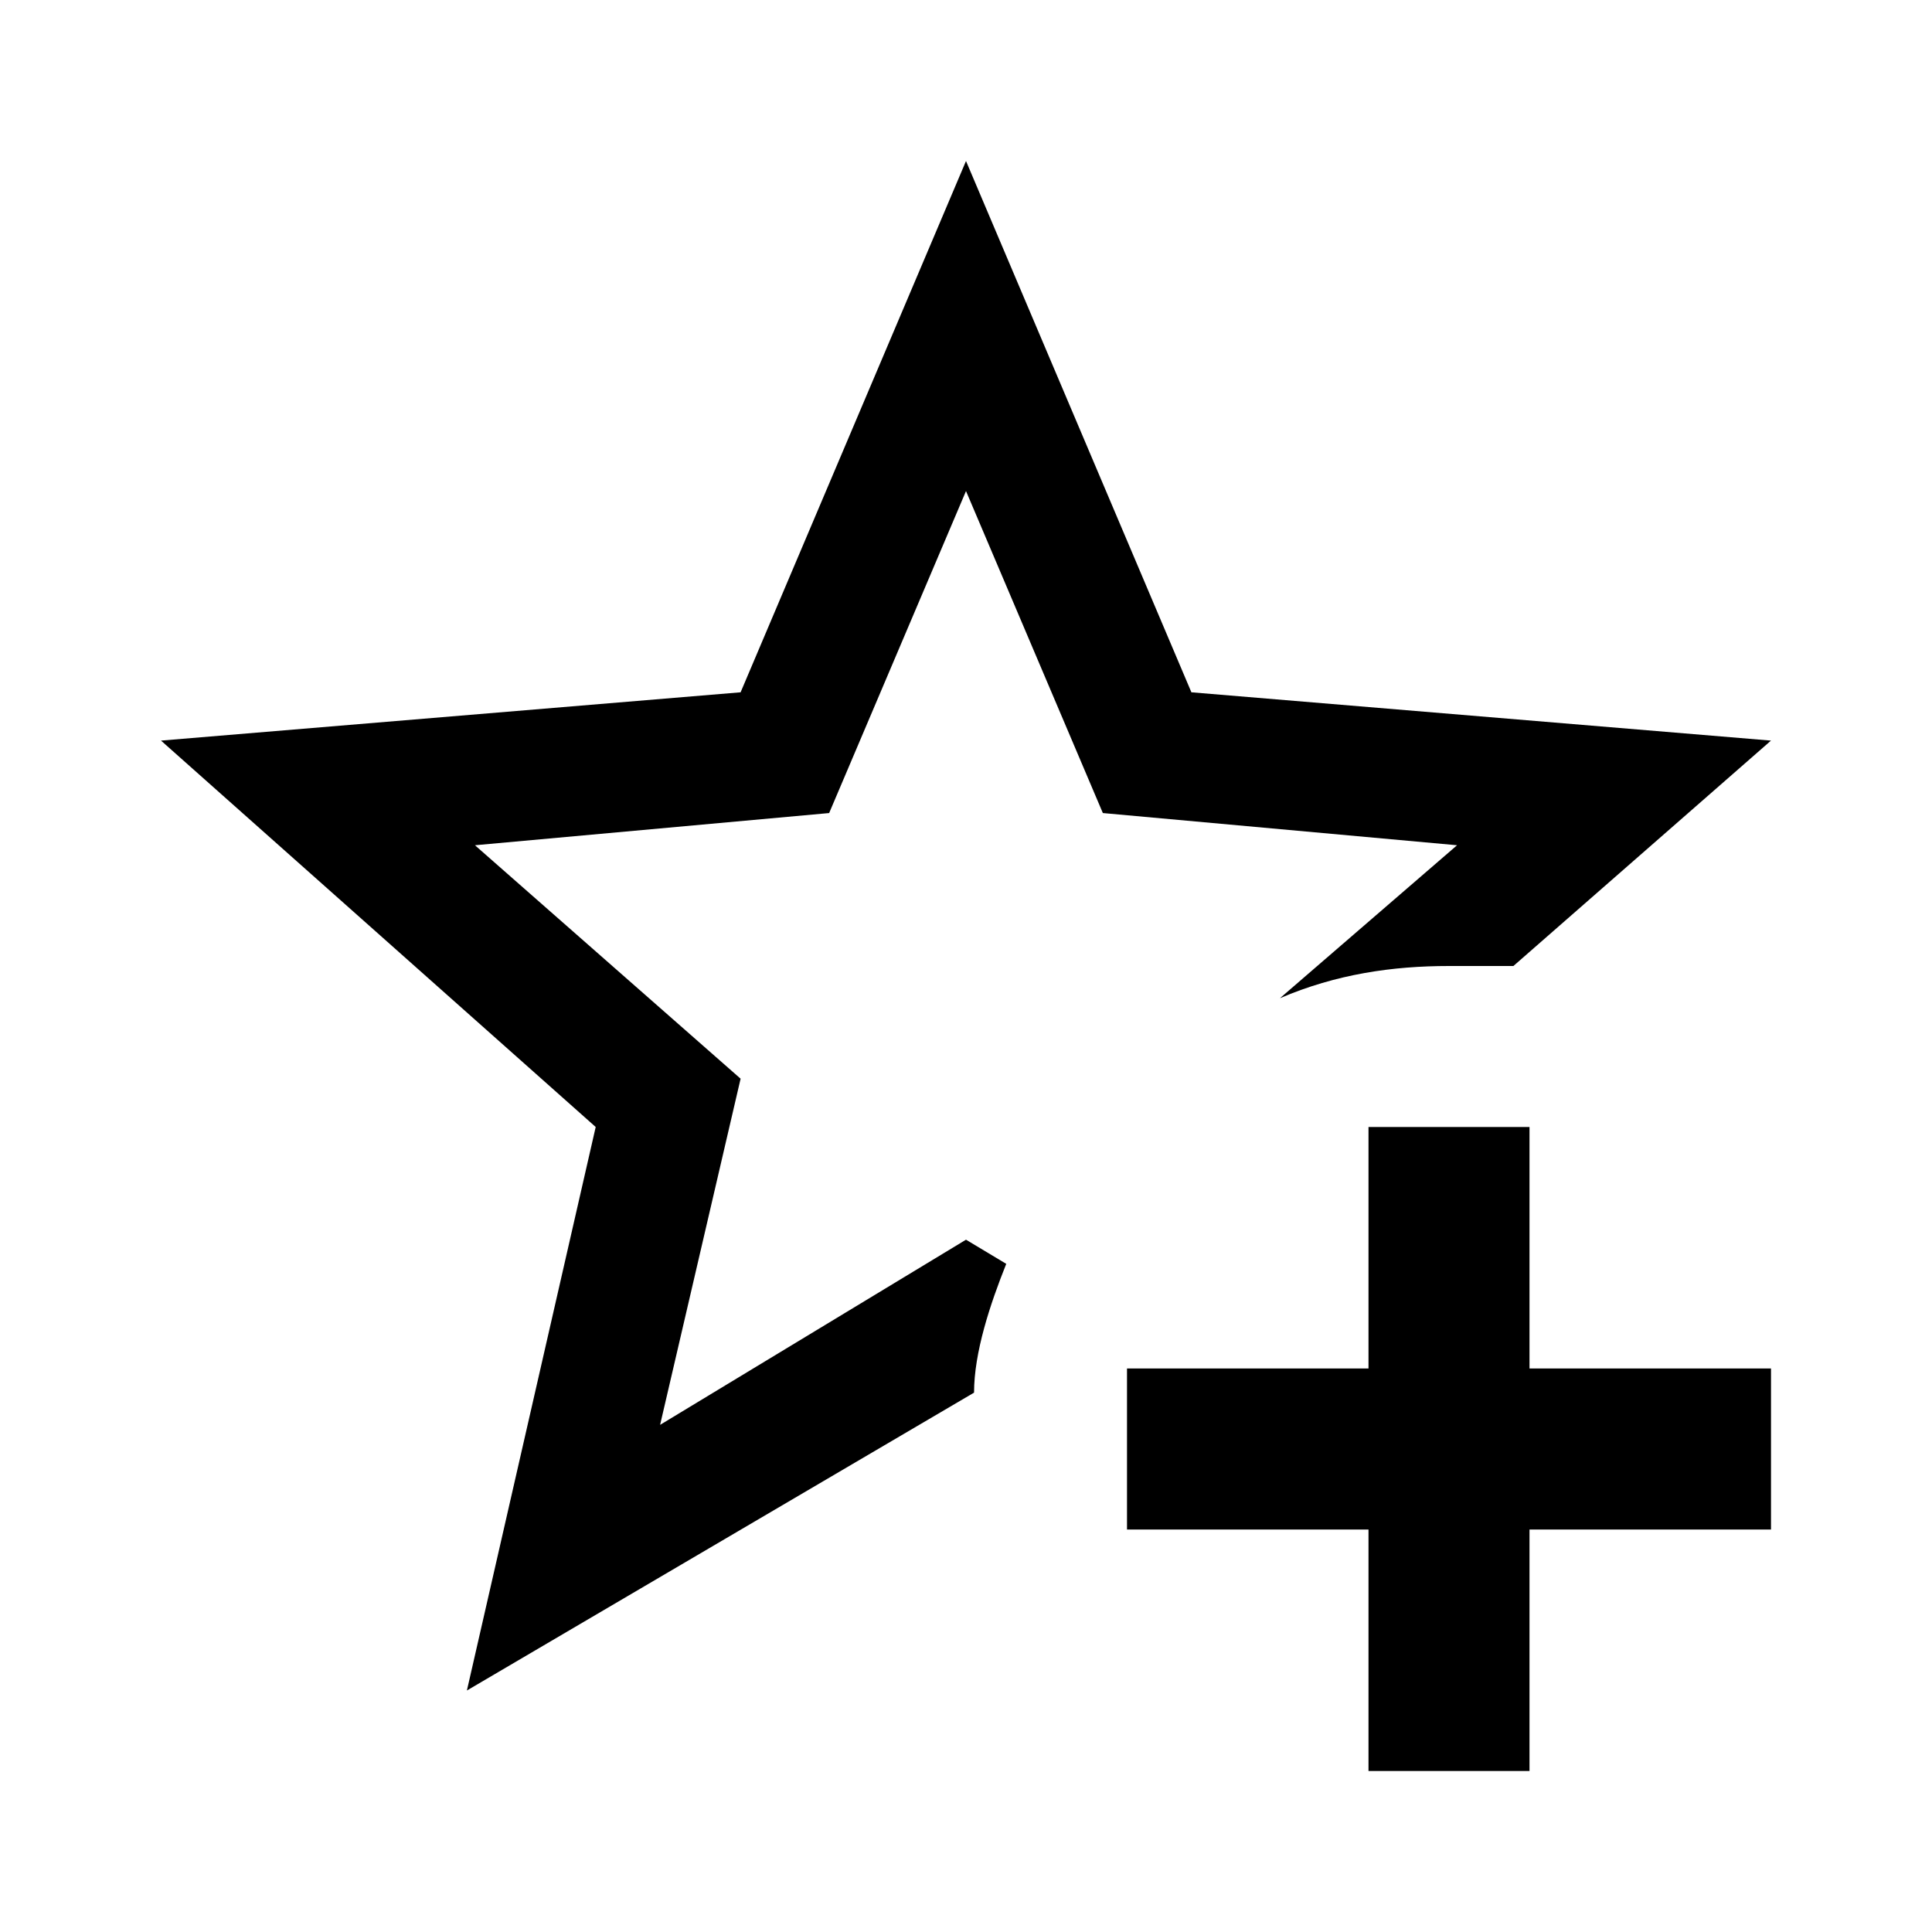
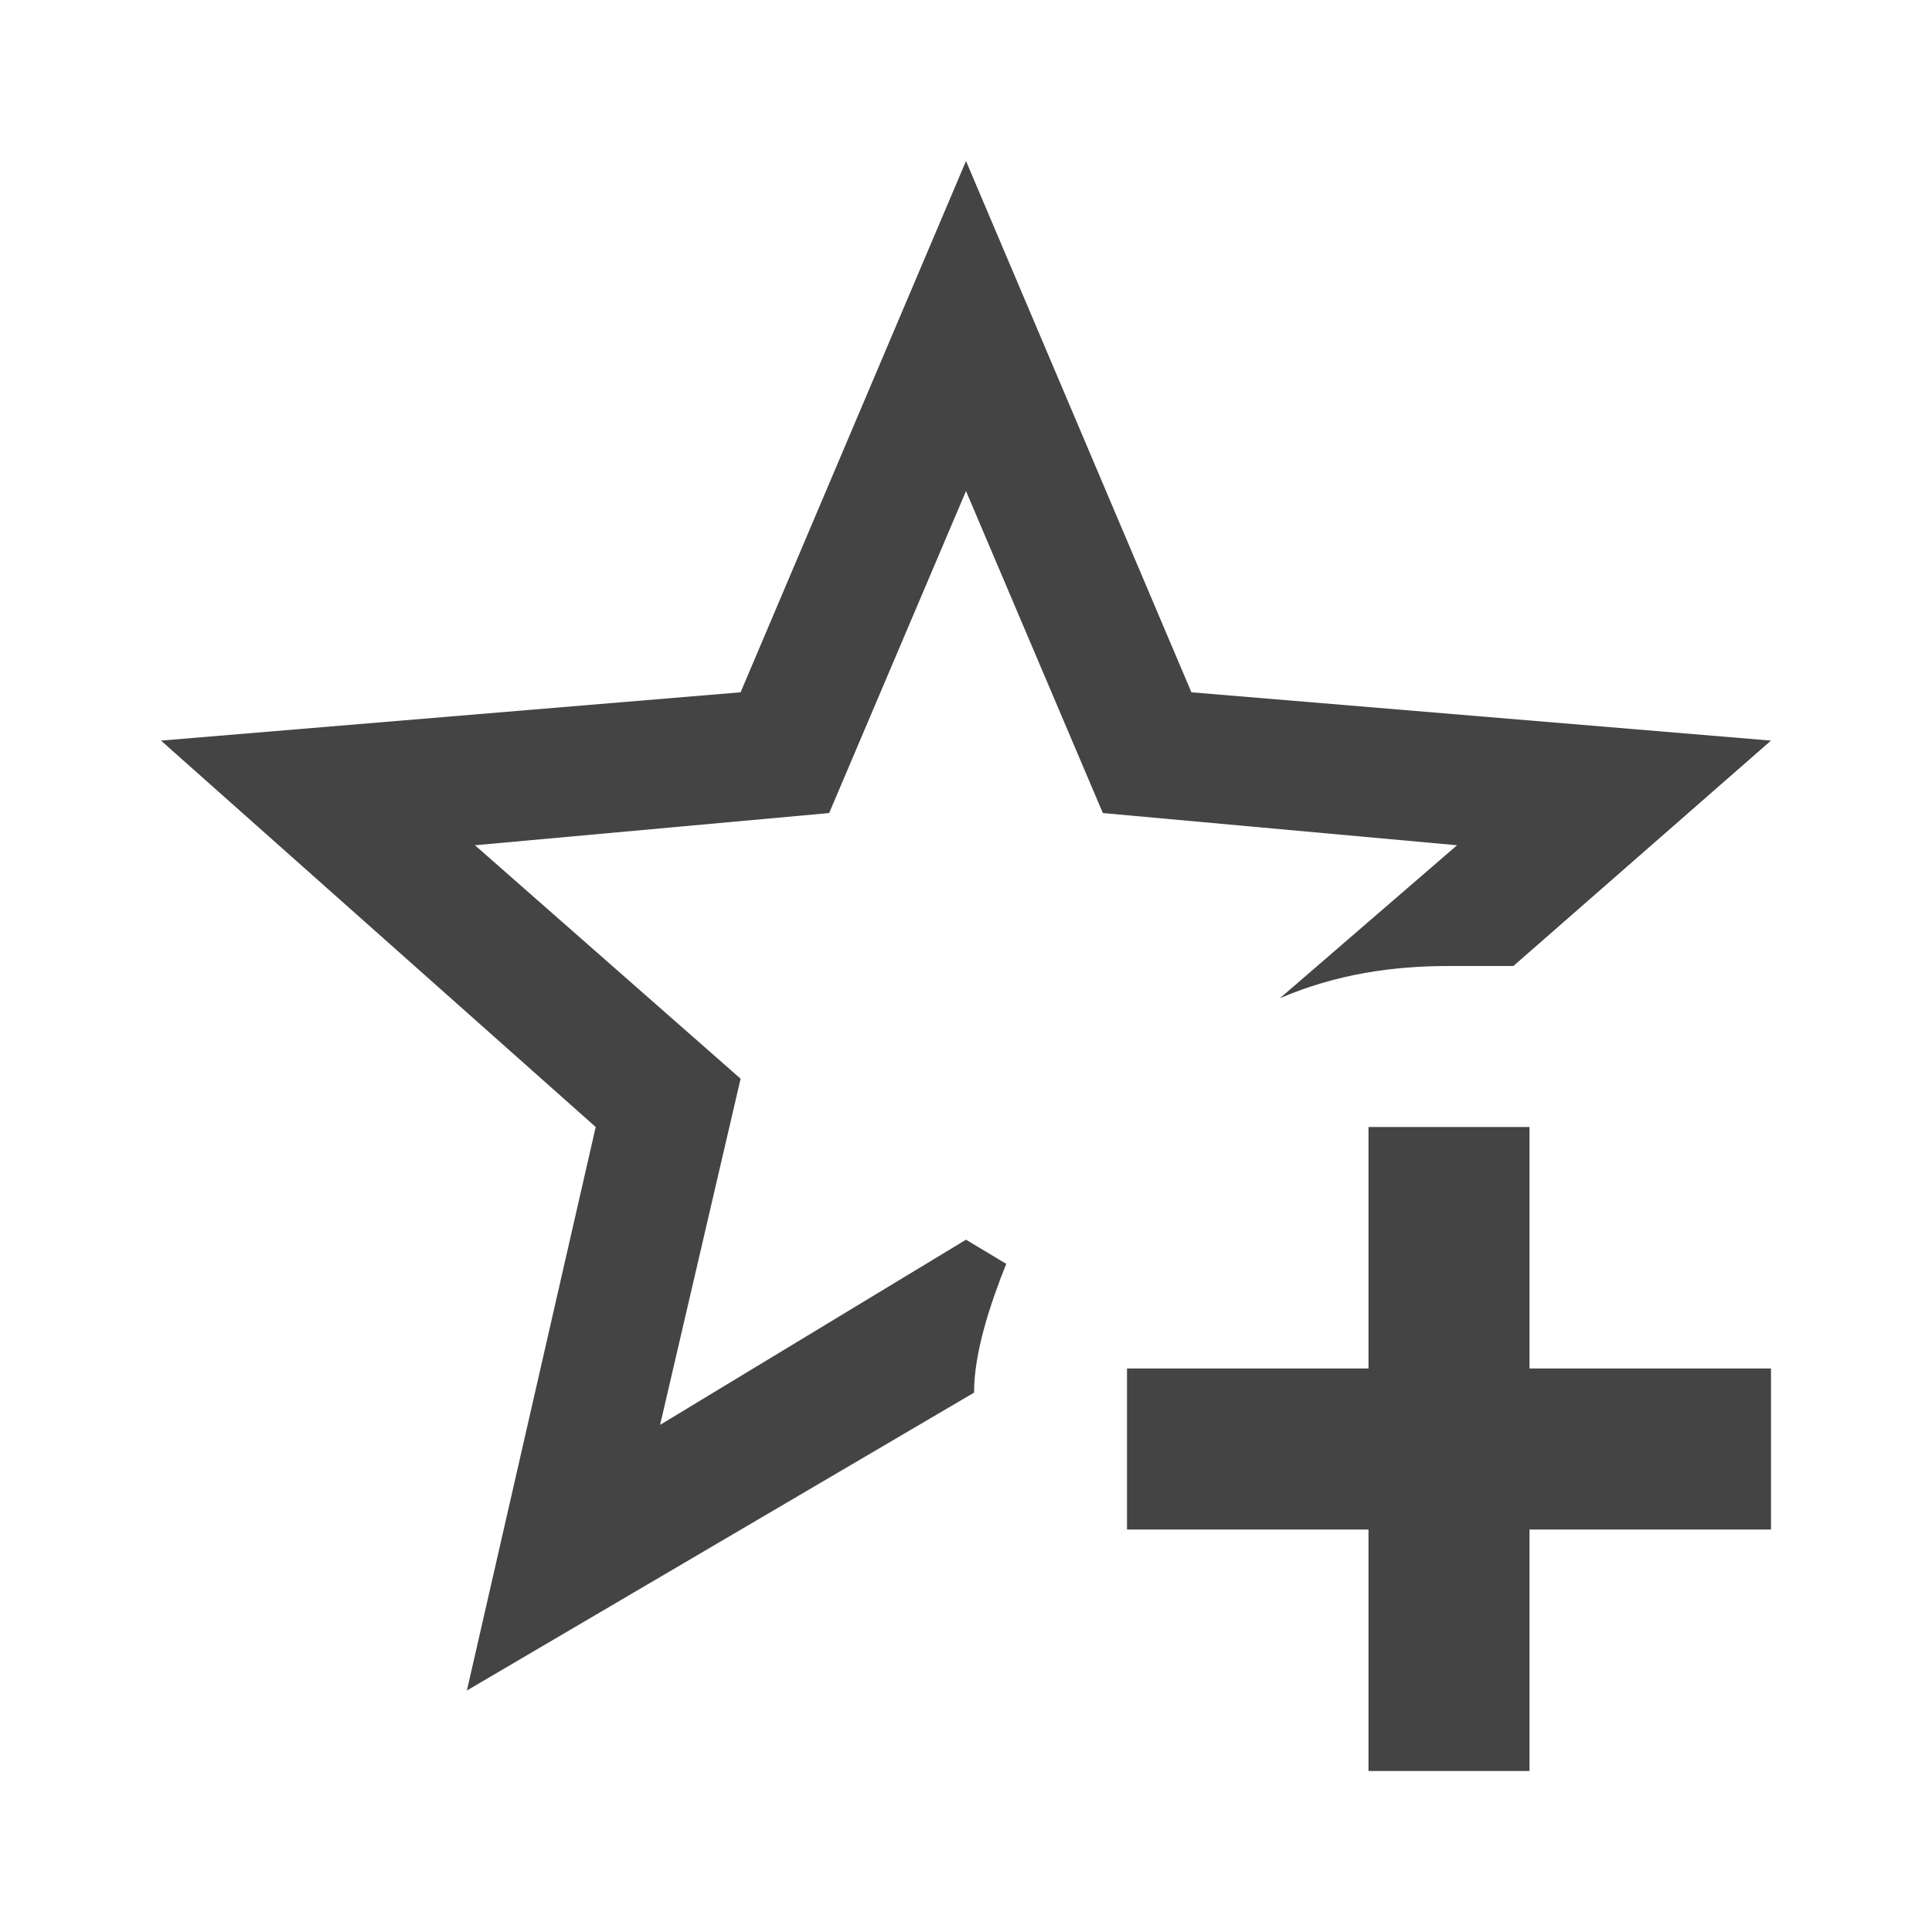
- <svg xmlns="http://www.w3.org/2000/svg" viewBox="0 0 24 24">
+ <svg xmlns="http://www.w3.org/2000/svg" viewBox="0 0 24 24" fill="#444">
  <path d="M5.8 21L7.4 14L2 9.2L9.2 8.6L12 2L14.8 8.6L22 9.2L18.8 12H18C17.3 12 16.6 12.1 15.9 12.4L18.1 10.5L13.7 10.1L12 6.1L10.3 10.1L5.9 10.5L9.2 13.4L8.2 17.7L12 15.4L12.5 15.7C12.3 16.2 12.1 16.8 12.1 17.3L5.8 21M17 14V17H14V19H17V22H19V19H22V17H19V14H17Z" />
</svg>
